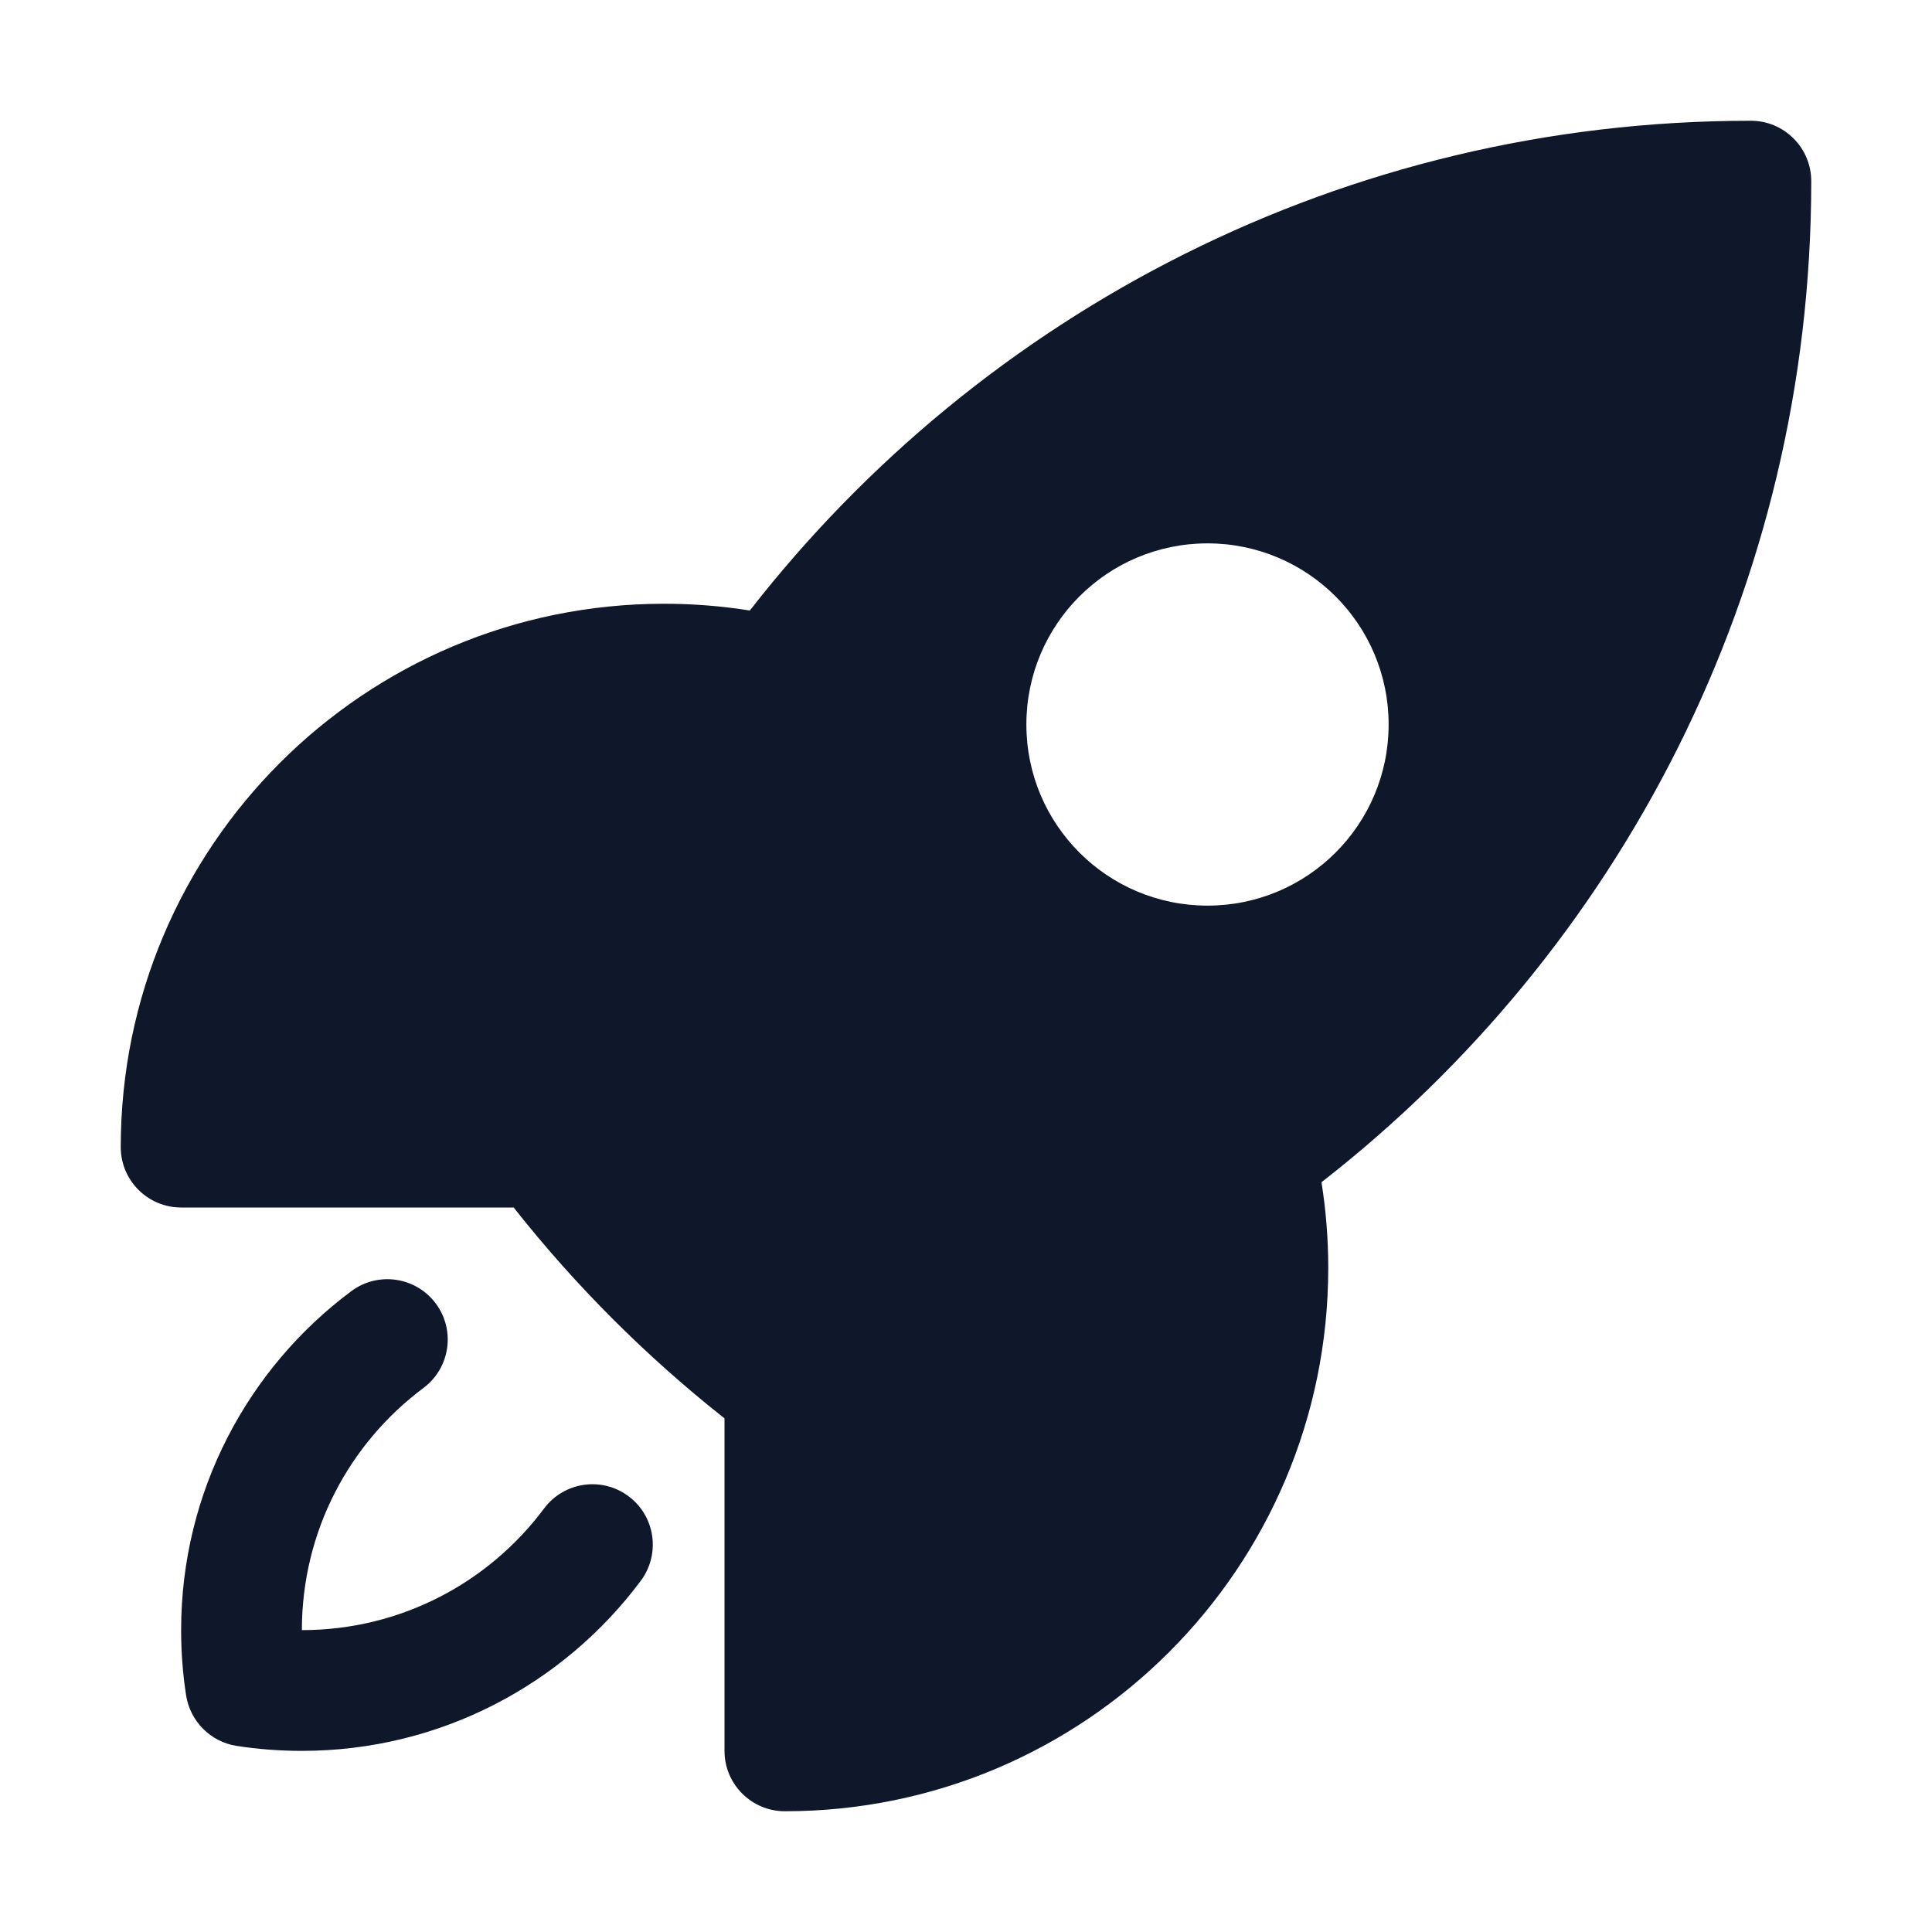
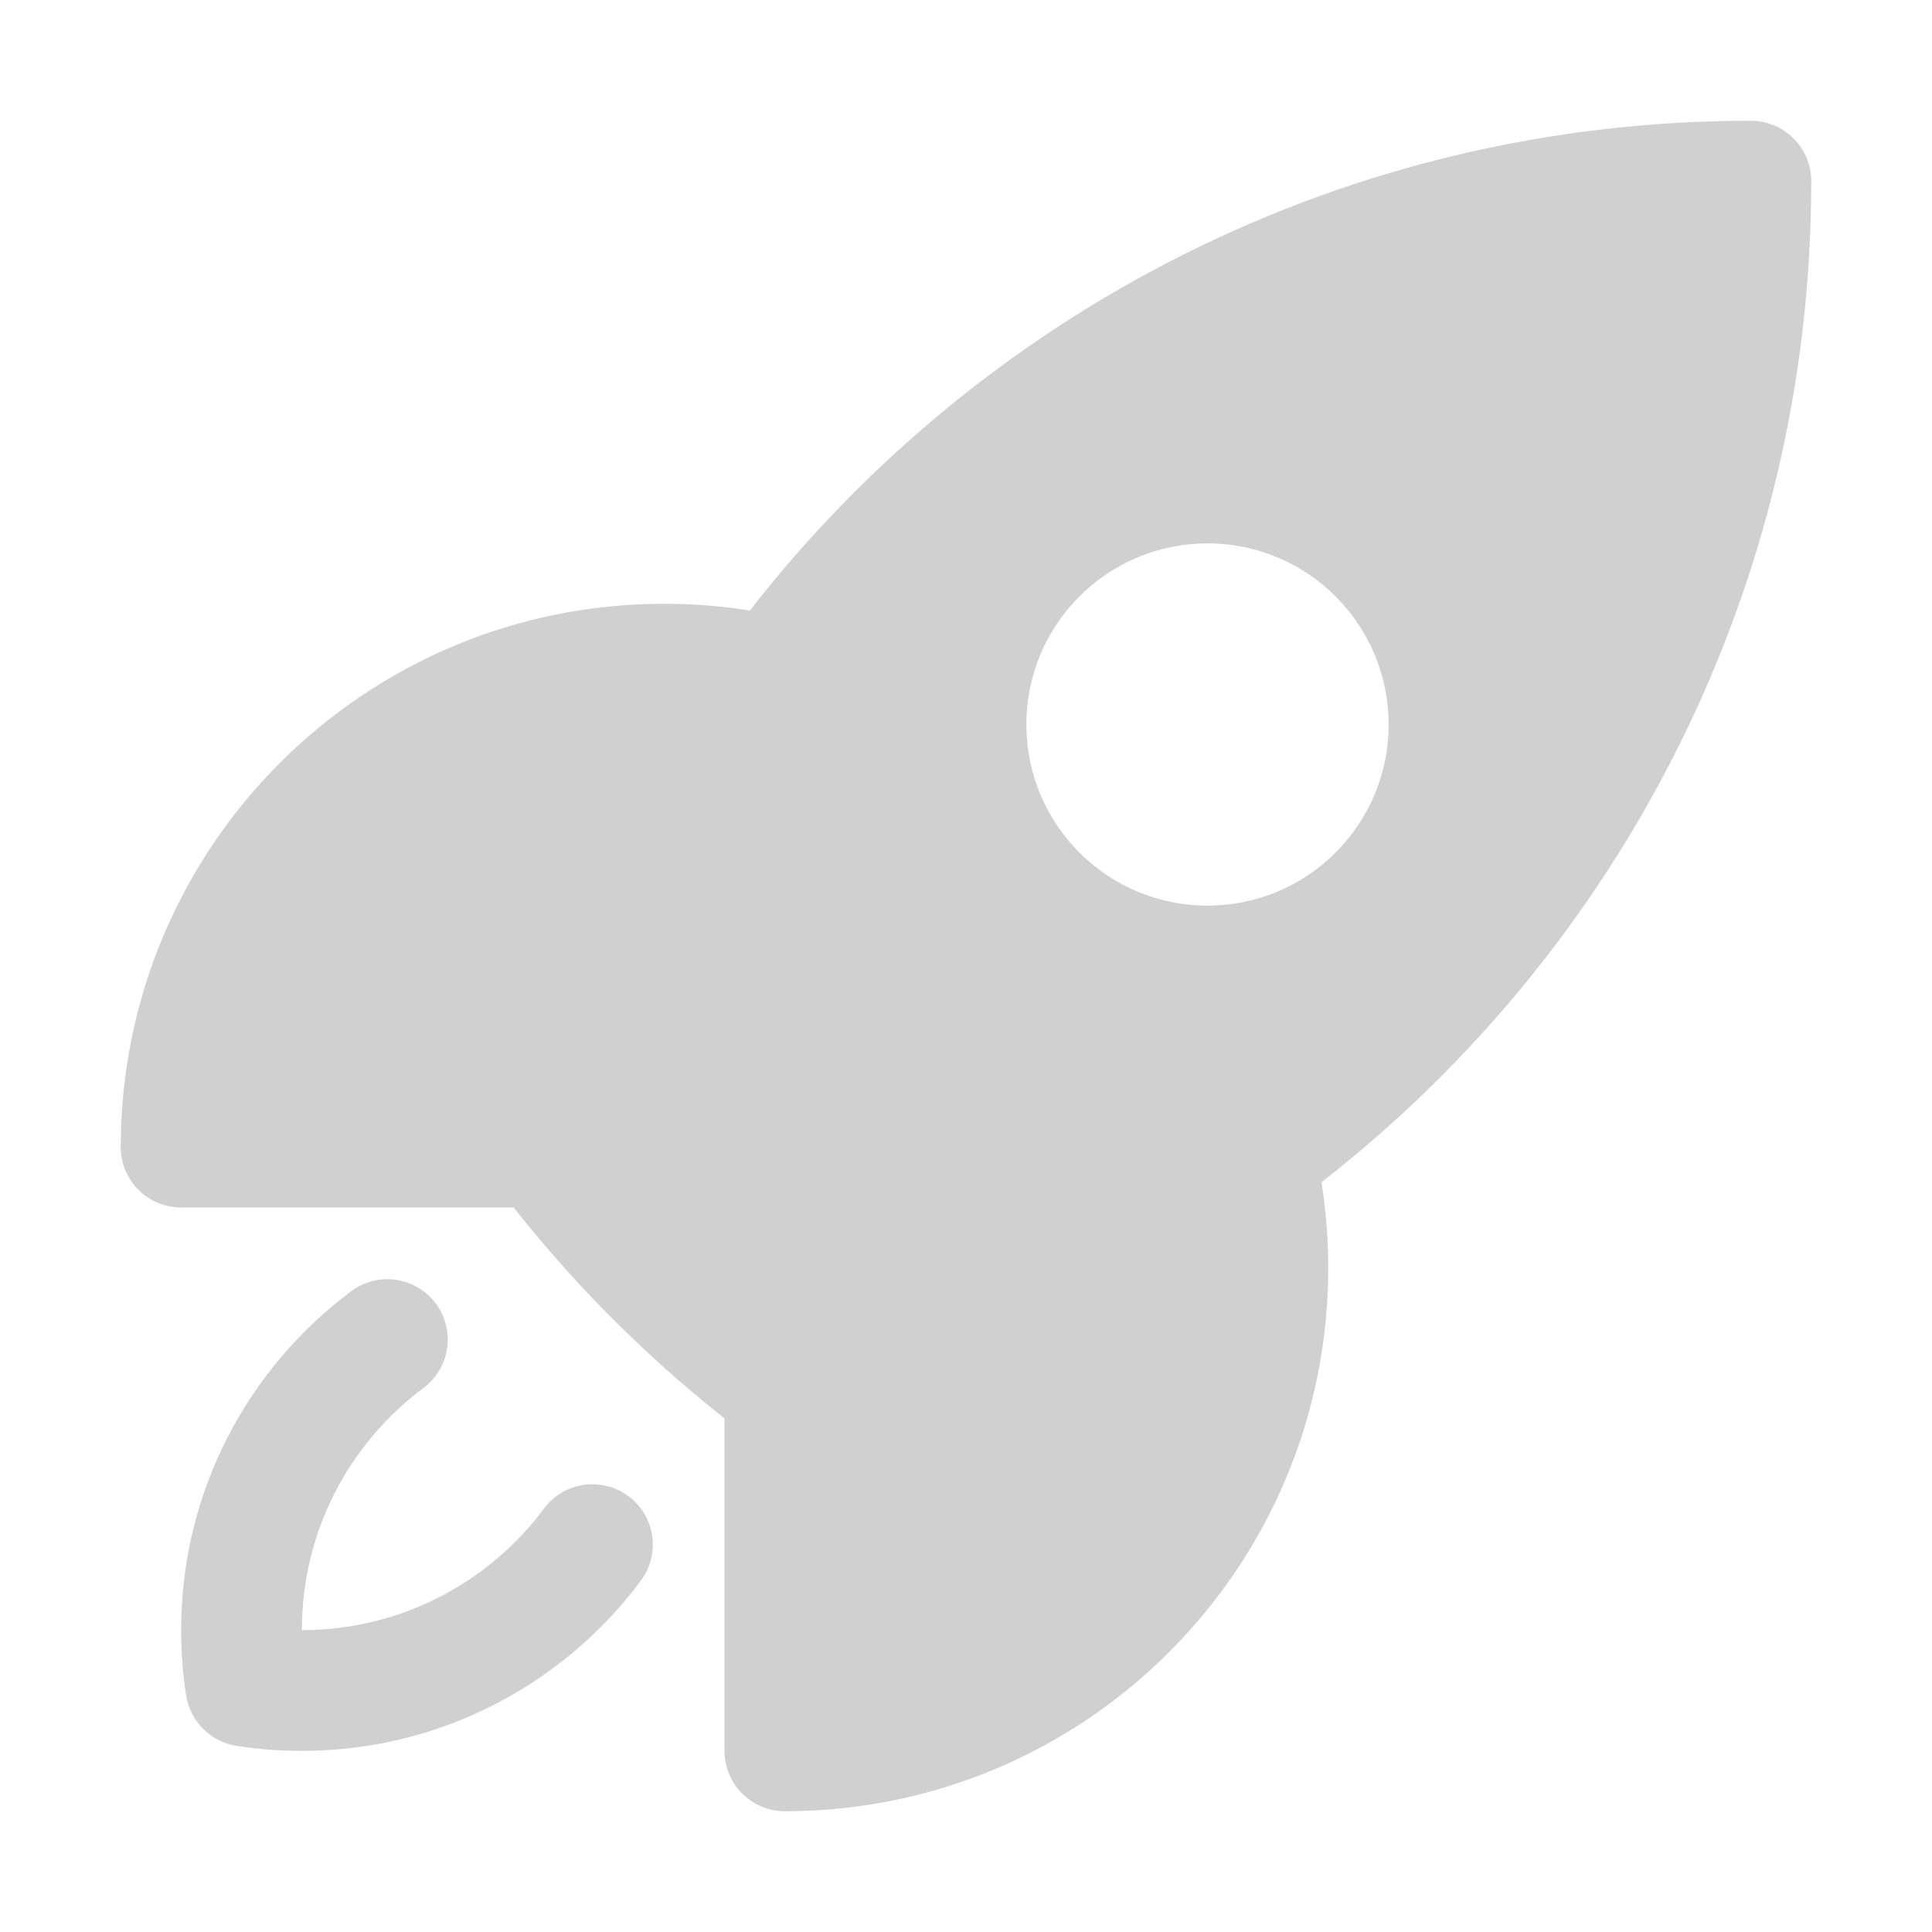
<svg xmlns="http://www.w3.org/2000/svg" width="24" height="24" viewBox="0 0 24 24" fill="none">
-   <path fill-rule="evenodd" clip-rule="evenodd" d="M9.315 7.584C12.196 3.883 16.695 1.5 21.75 1.5C21.949 1.5 22.14 1.579 22.28 1.72C22.421 1.86 22.5 2.051 22.5 2.25C22.5 7.306 20.117 11.805 16.416 14.686C16.471 15.033 16.5 15.388 16.5 15.75C16.5 19.478 13.478 22.5 9.75 22.5C9.336 22.5 9 22.164 9 21.75V17.619C8.991 17.612 8.982 17.605 8.973 17.598C8.021 16.843 7.158 15.98 6.403 15.028C6.396 15.019 6.389 15.01 6.382 15H2.25C1.836 15 1.5 14.664 1.5 14.25C1.5 10.522 4.522 7.5 8.25 7.5C8.612 7.5 8.968 7.529 9.315 7.584ZM15 6.75C13.757 6.75 12.75 7.757 12.75 9C12.75 10.243 13.757 11.25 15 11.25C16.243 11.25 17.25 10.243 17.25 9C17.25 7.757 16.243 6.75 15 6.75Z" fill="#0F172A" />
-   <path d="M5.26 17.242C5.592 16.994 5.661 16.524 5.413 16.192C5.165 15.86 4.695 15.792 4.363 16.04C3.082 16.995 2.25 18.526 2.25 20.25C2.25 20.526 2.271 20.797 2.312 21.061C2.363 21.384 2.616 21.637 2.938 21.688C3.203 21.729 3.474 21.75 3.75 21.75C5.474 21.75 7.005 20.918 7.96 19.637C8.208 19.305 8.14 18.834 7.808 18.587C7.476 18.339 7.006 18.407 6.758 18.74C6.073 19.658 4.981 20.25 3.75 20.25C3.75 19.019 4.342 17.927 5.26 17.242Z" fill="#0F172A" />
+   <path fill-rule="evenodd" clip-rule="evenodd" d="M9.315 7.584C12.196 3.883 16.695 1.5 21.75 1.5C21.949 1.5 22.14 1.579 22.28 1.72C22.421 1.86 22.5 2.051 22.5 2.25C22.5 7.306 20.117 11.805 16.416 14.686C16.471 15.033 16.5 15.388 16.5 15.75C16.5 19.478 13.478 22.5 9.75 22.5C9.336 22.5 9 22.164 9 21.75V17.619C8.991 17.612 8.982 17.605 8.973 17.598C8.021 16.843 7.158 15.98 6.403 15.028C6.396 15.019 6.389 15.01 6.382 15H2.25C1.836 15 1.5 14.664 1.5 14.25C1.5 10.522 4.522 7.5 8.25 7.5C8.612 7.5 8.968 7.529 9.315 7.584ZM15 6.75C13.757 6.75 12.75 7.757 12.75 9C12.75 10.243 13.757 11.25 15 11.25C16.243 11.25 17.25 10.243 17.25 9C17.25 7.757 16.243 6.75 15 6.75Z" fill="#d0d0d0" />
+   <path d="M5.26 17.242C5.592 16.994 5.661 16.524 5.413 16.192C5.165 15.86 4.695 15.792 4.363 16.04C3.082 16.995 2.25 18.526 2.25 20.25C2.25 20.526 2.271 20.797 2.312 21.061C2.363 21.384 2.616 21.637 2.938 21.688C3.203 21.729 3.474 21.75 3.75 21.75C5.474 21.75 7.005 20.918 7.96 19.637C8.208 19.305 8.14 18.834 7.808 18.587C7.476 18.339 7.006 18.407 6.758 18.74C6.073 19.658 4.981 20.25 3.75 20.25C3.75 19.019 4.342 17.927 5.26 17.242Z" fill="#d0d0d0" />
</svg>
